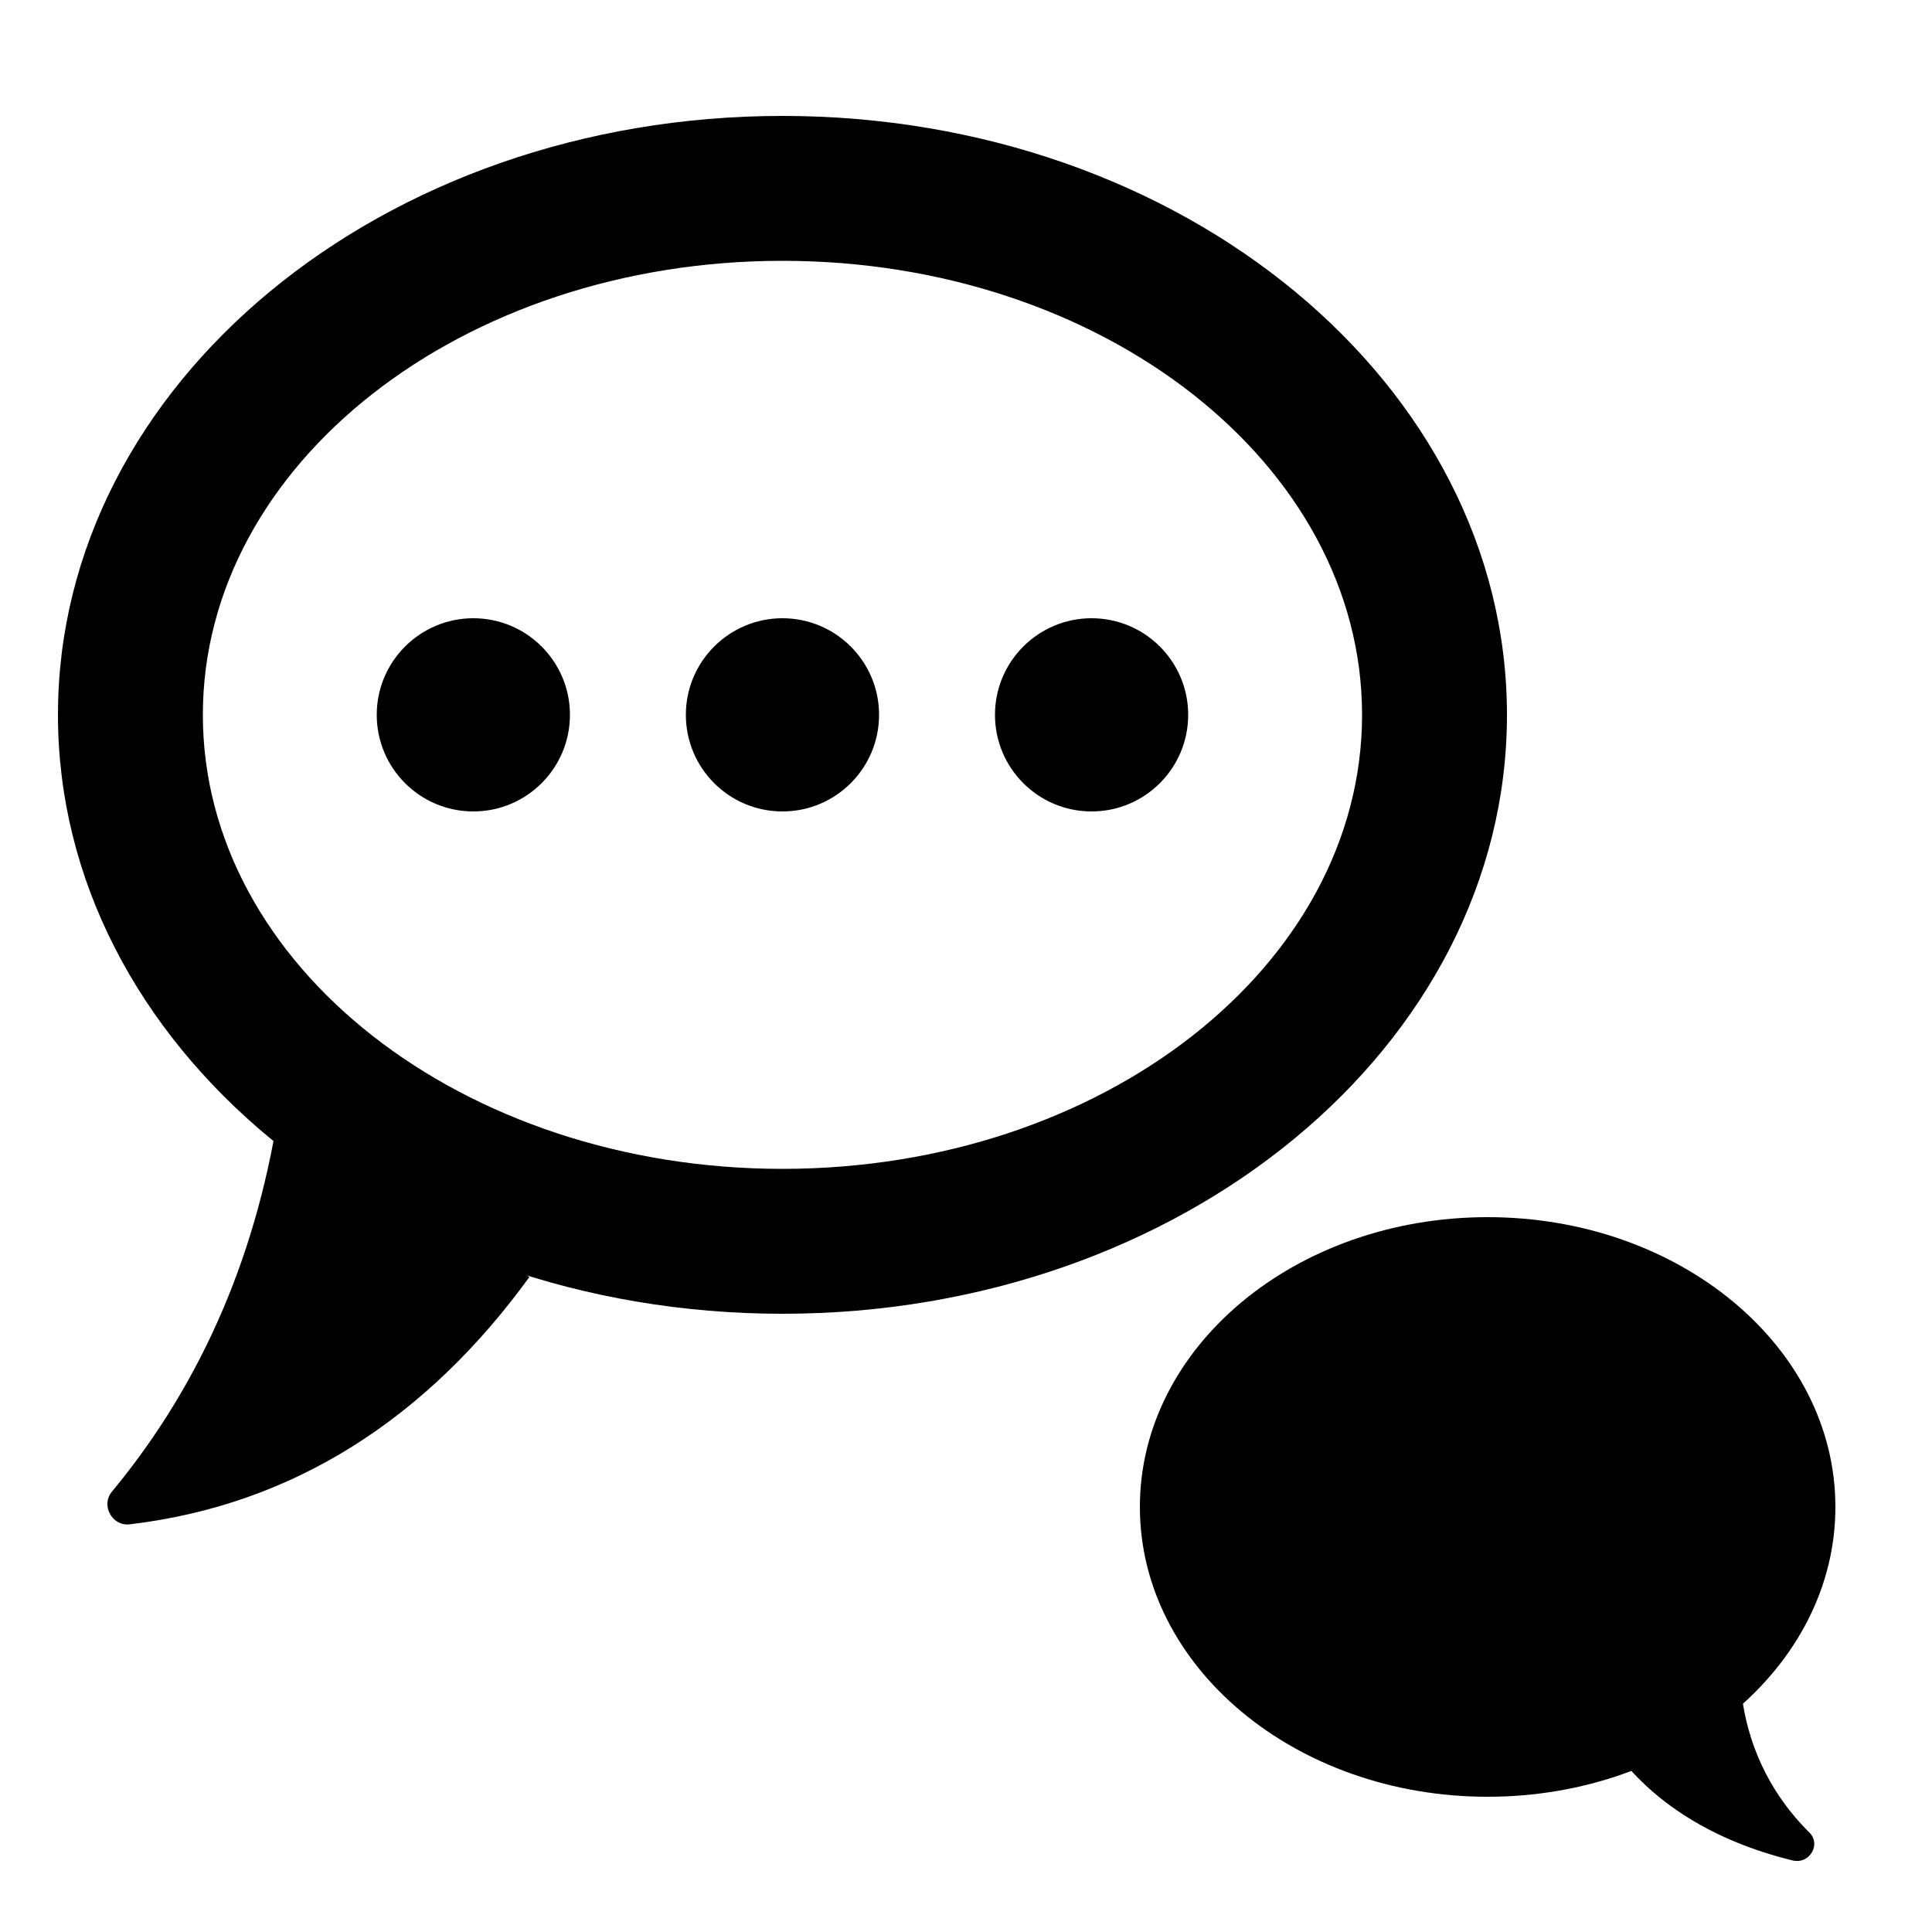
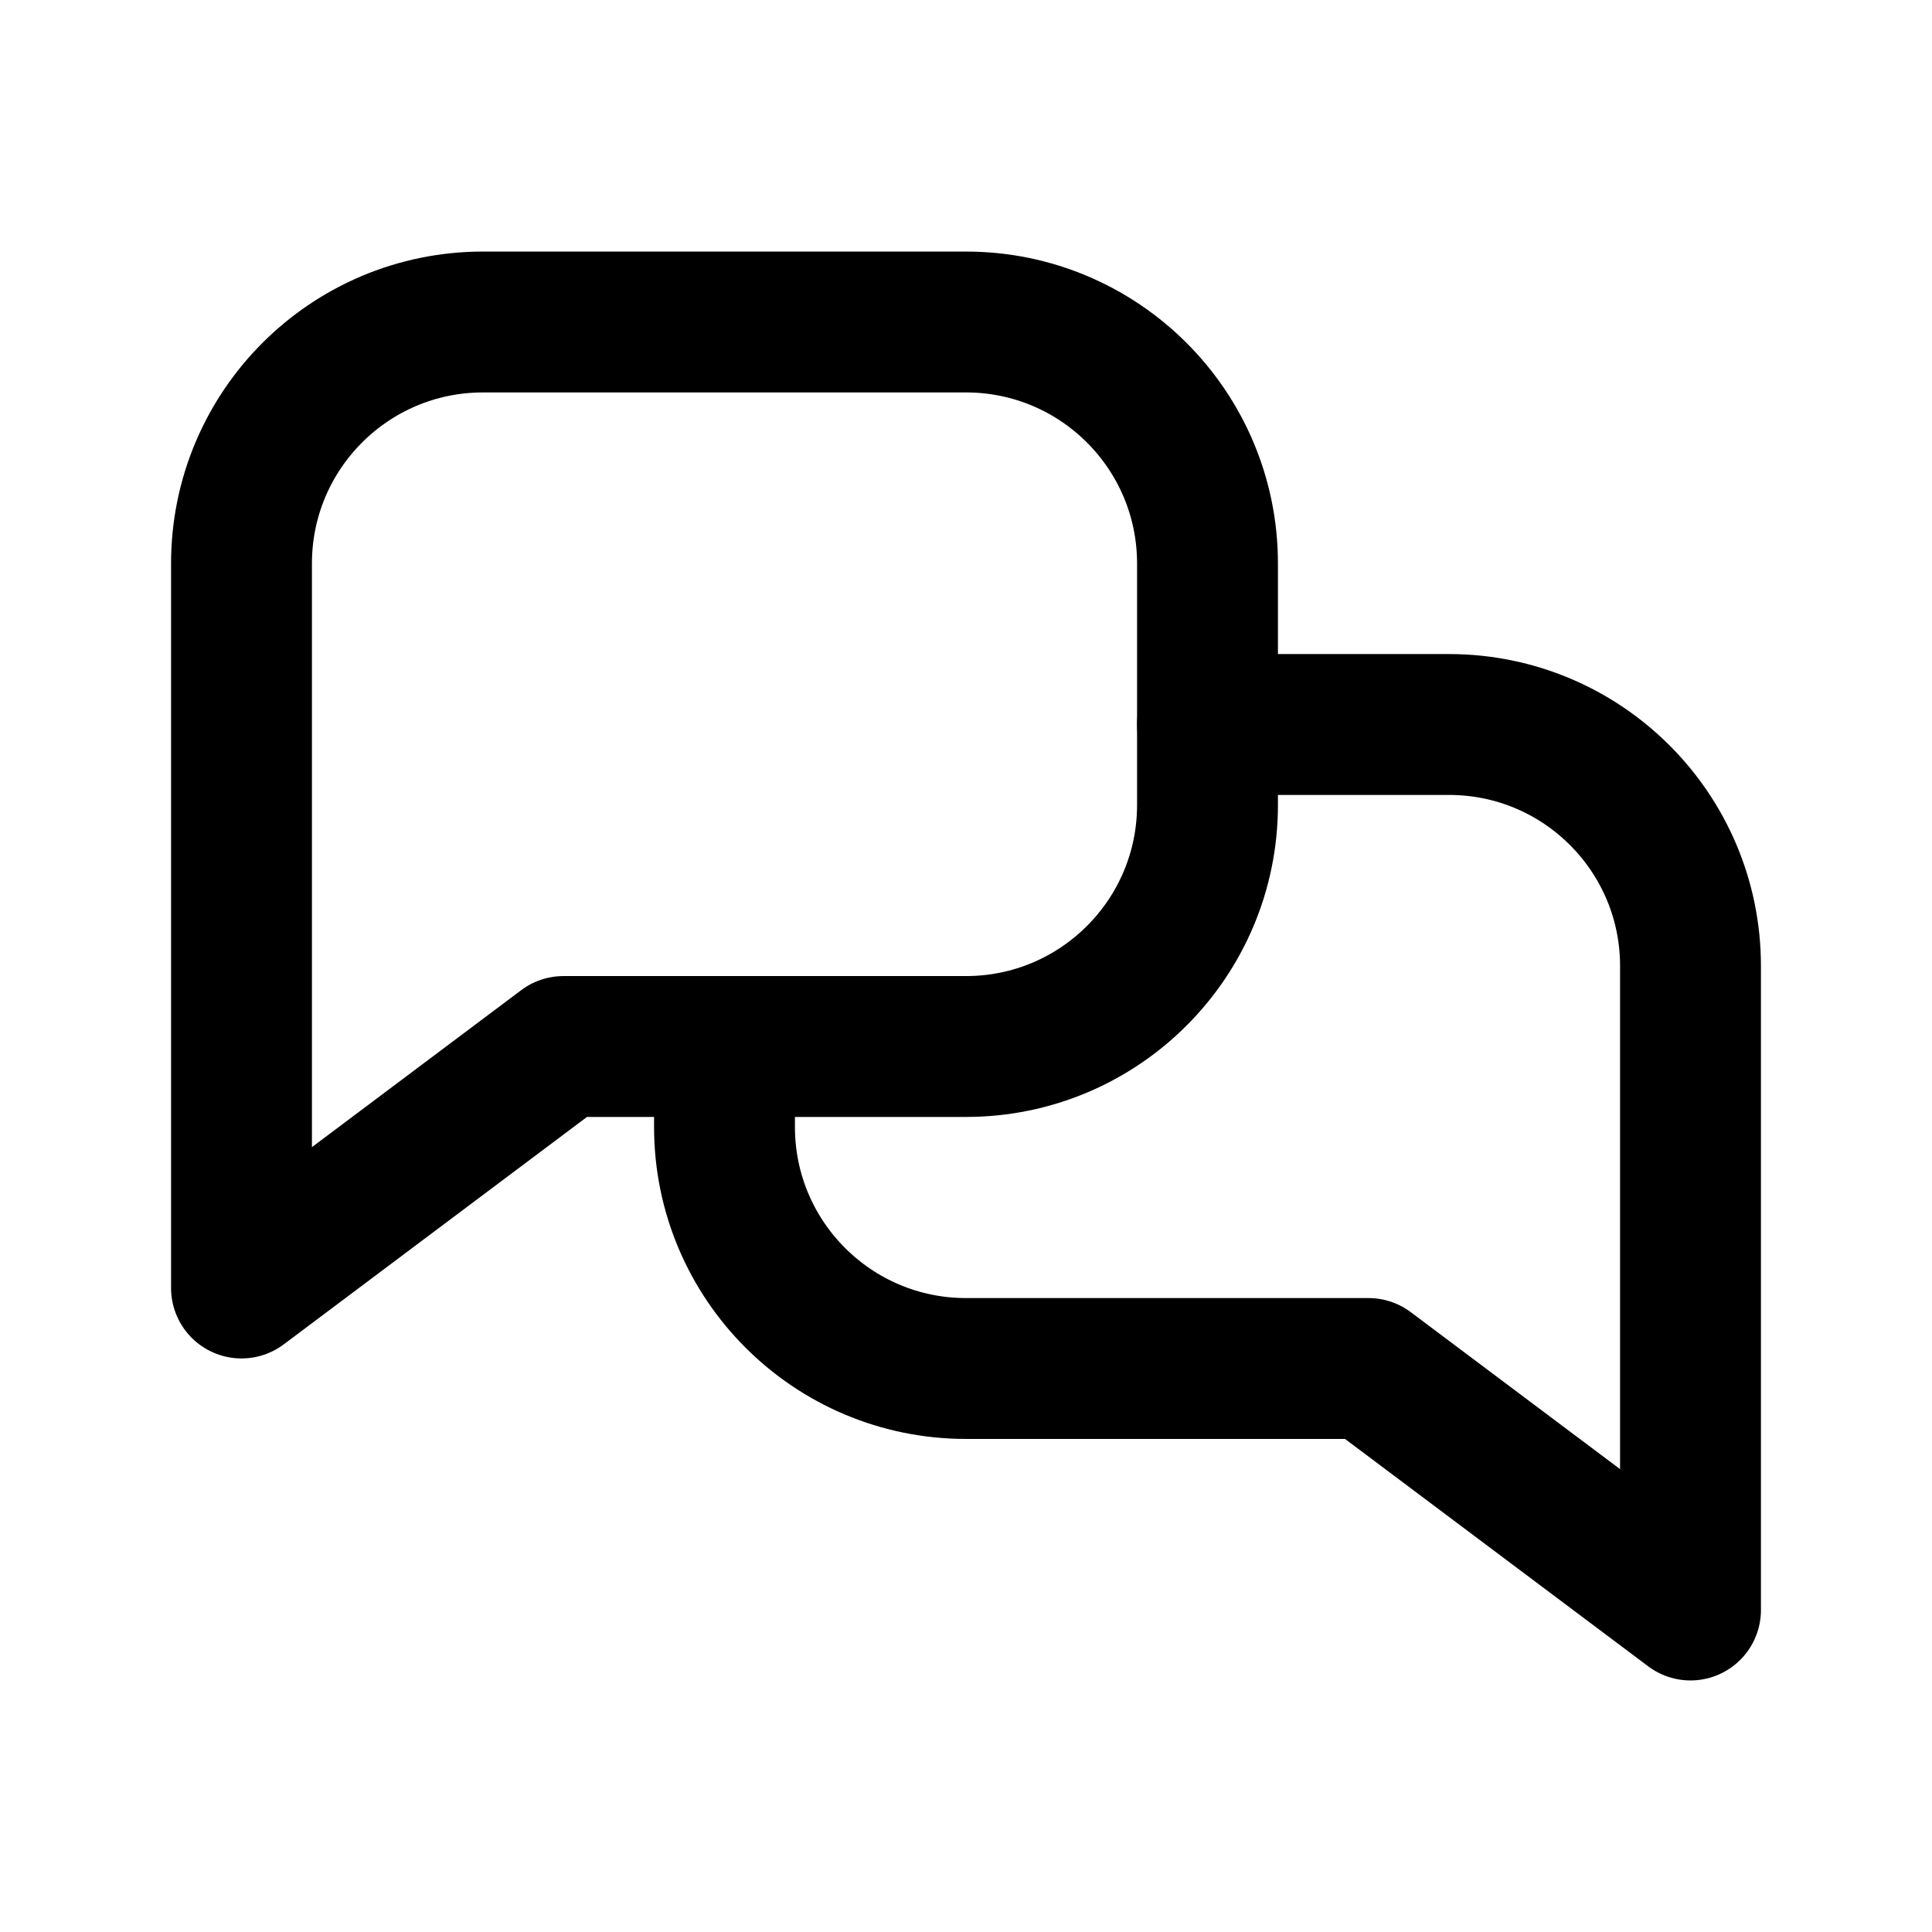
- <svg xmlns="http://www.w3.org/2000/svg" viewBox="0 0 100 100" fill="#000000">
-   <path fill-rule="evenodd" d="M3,37 a37.5,31 0 1,0 75,0 a37.5,31 0 1,0 -75,0 Z M10.5,37 a30,23.5 0 1,0 60,0 a30,23.5 0 1,0 -60,0 Z" />
-   <path d="M14.5,57 C13.4,64.6 10.6,71.4 5.8,77.2 C5.2,77.9 5.8,79 6.7,78.9 C15.2,77.9 22.1,73.4 27.4,66.1 Z" />
-   <circle cx="24.5" cy="37" r="5" />
-   <circle cx="40.5" cy="37" r="5" />
-   <circle cx="56.5" cy="37" r="5" />
-   <ellipse cx="77" cy="78" rx="18" ry="15" />
-   <path d="M83.5,90.5 C85.5,93.3 88.7,95.3 92.8,96.3 C93.7,96.5 94.3,95.4 93.6,94.8 C91.8,93 90.6,90.7 90.2,88.1 Z" />
+ <svg xmlns="http://www.w3.org/2000/svg" viewBox="0 0 24 24" fill="none" stroke="#000000" stroke-width="1.75" stroke-linecap="round" stroke-linejoin="round">
+   <path d="M6 4H12A3 3 0 0 1 15 7V10A3 3 0 0 1 12 13H7L3 16V7A3 3 0 0 1 6 4Z" />
+   <path d="M15 9H18A3 3 0 0 1 21 12V20L17 17H12A3 3 0 0 1 9 14V13" />
</svg>
